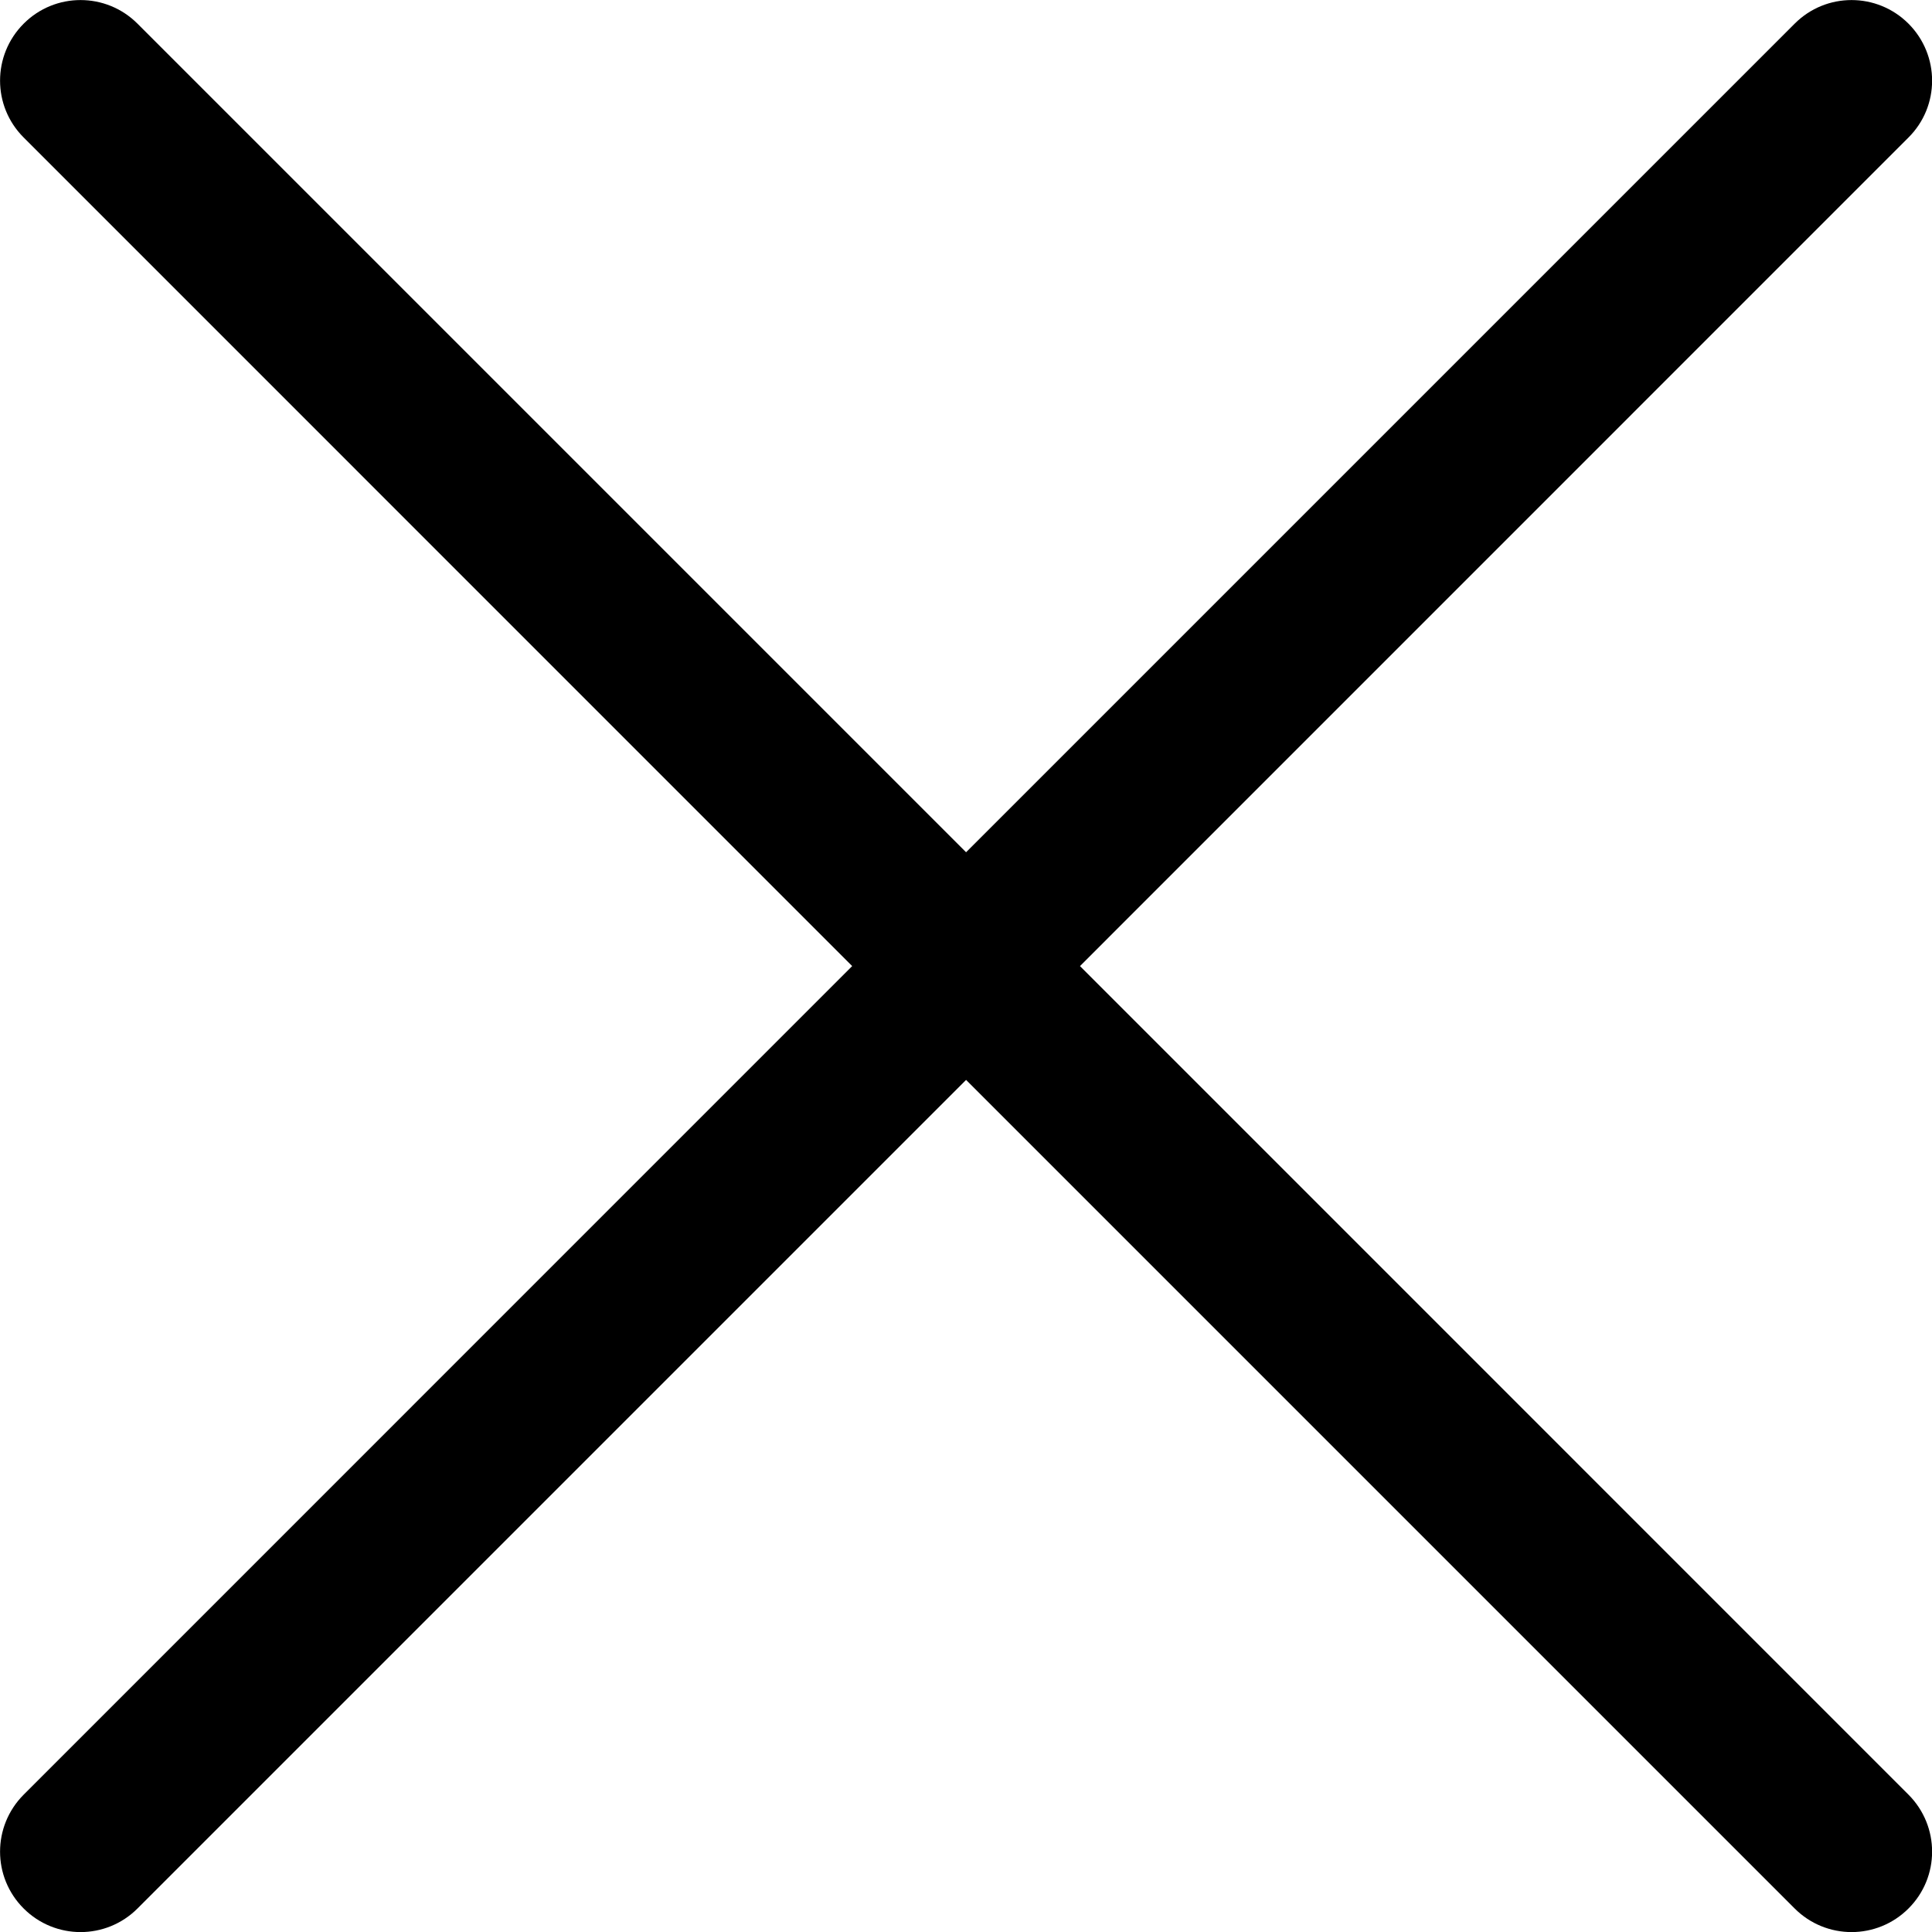
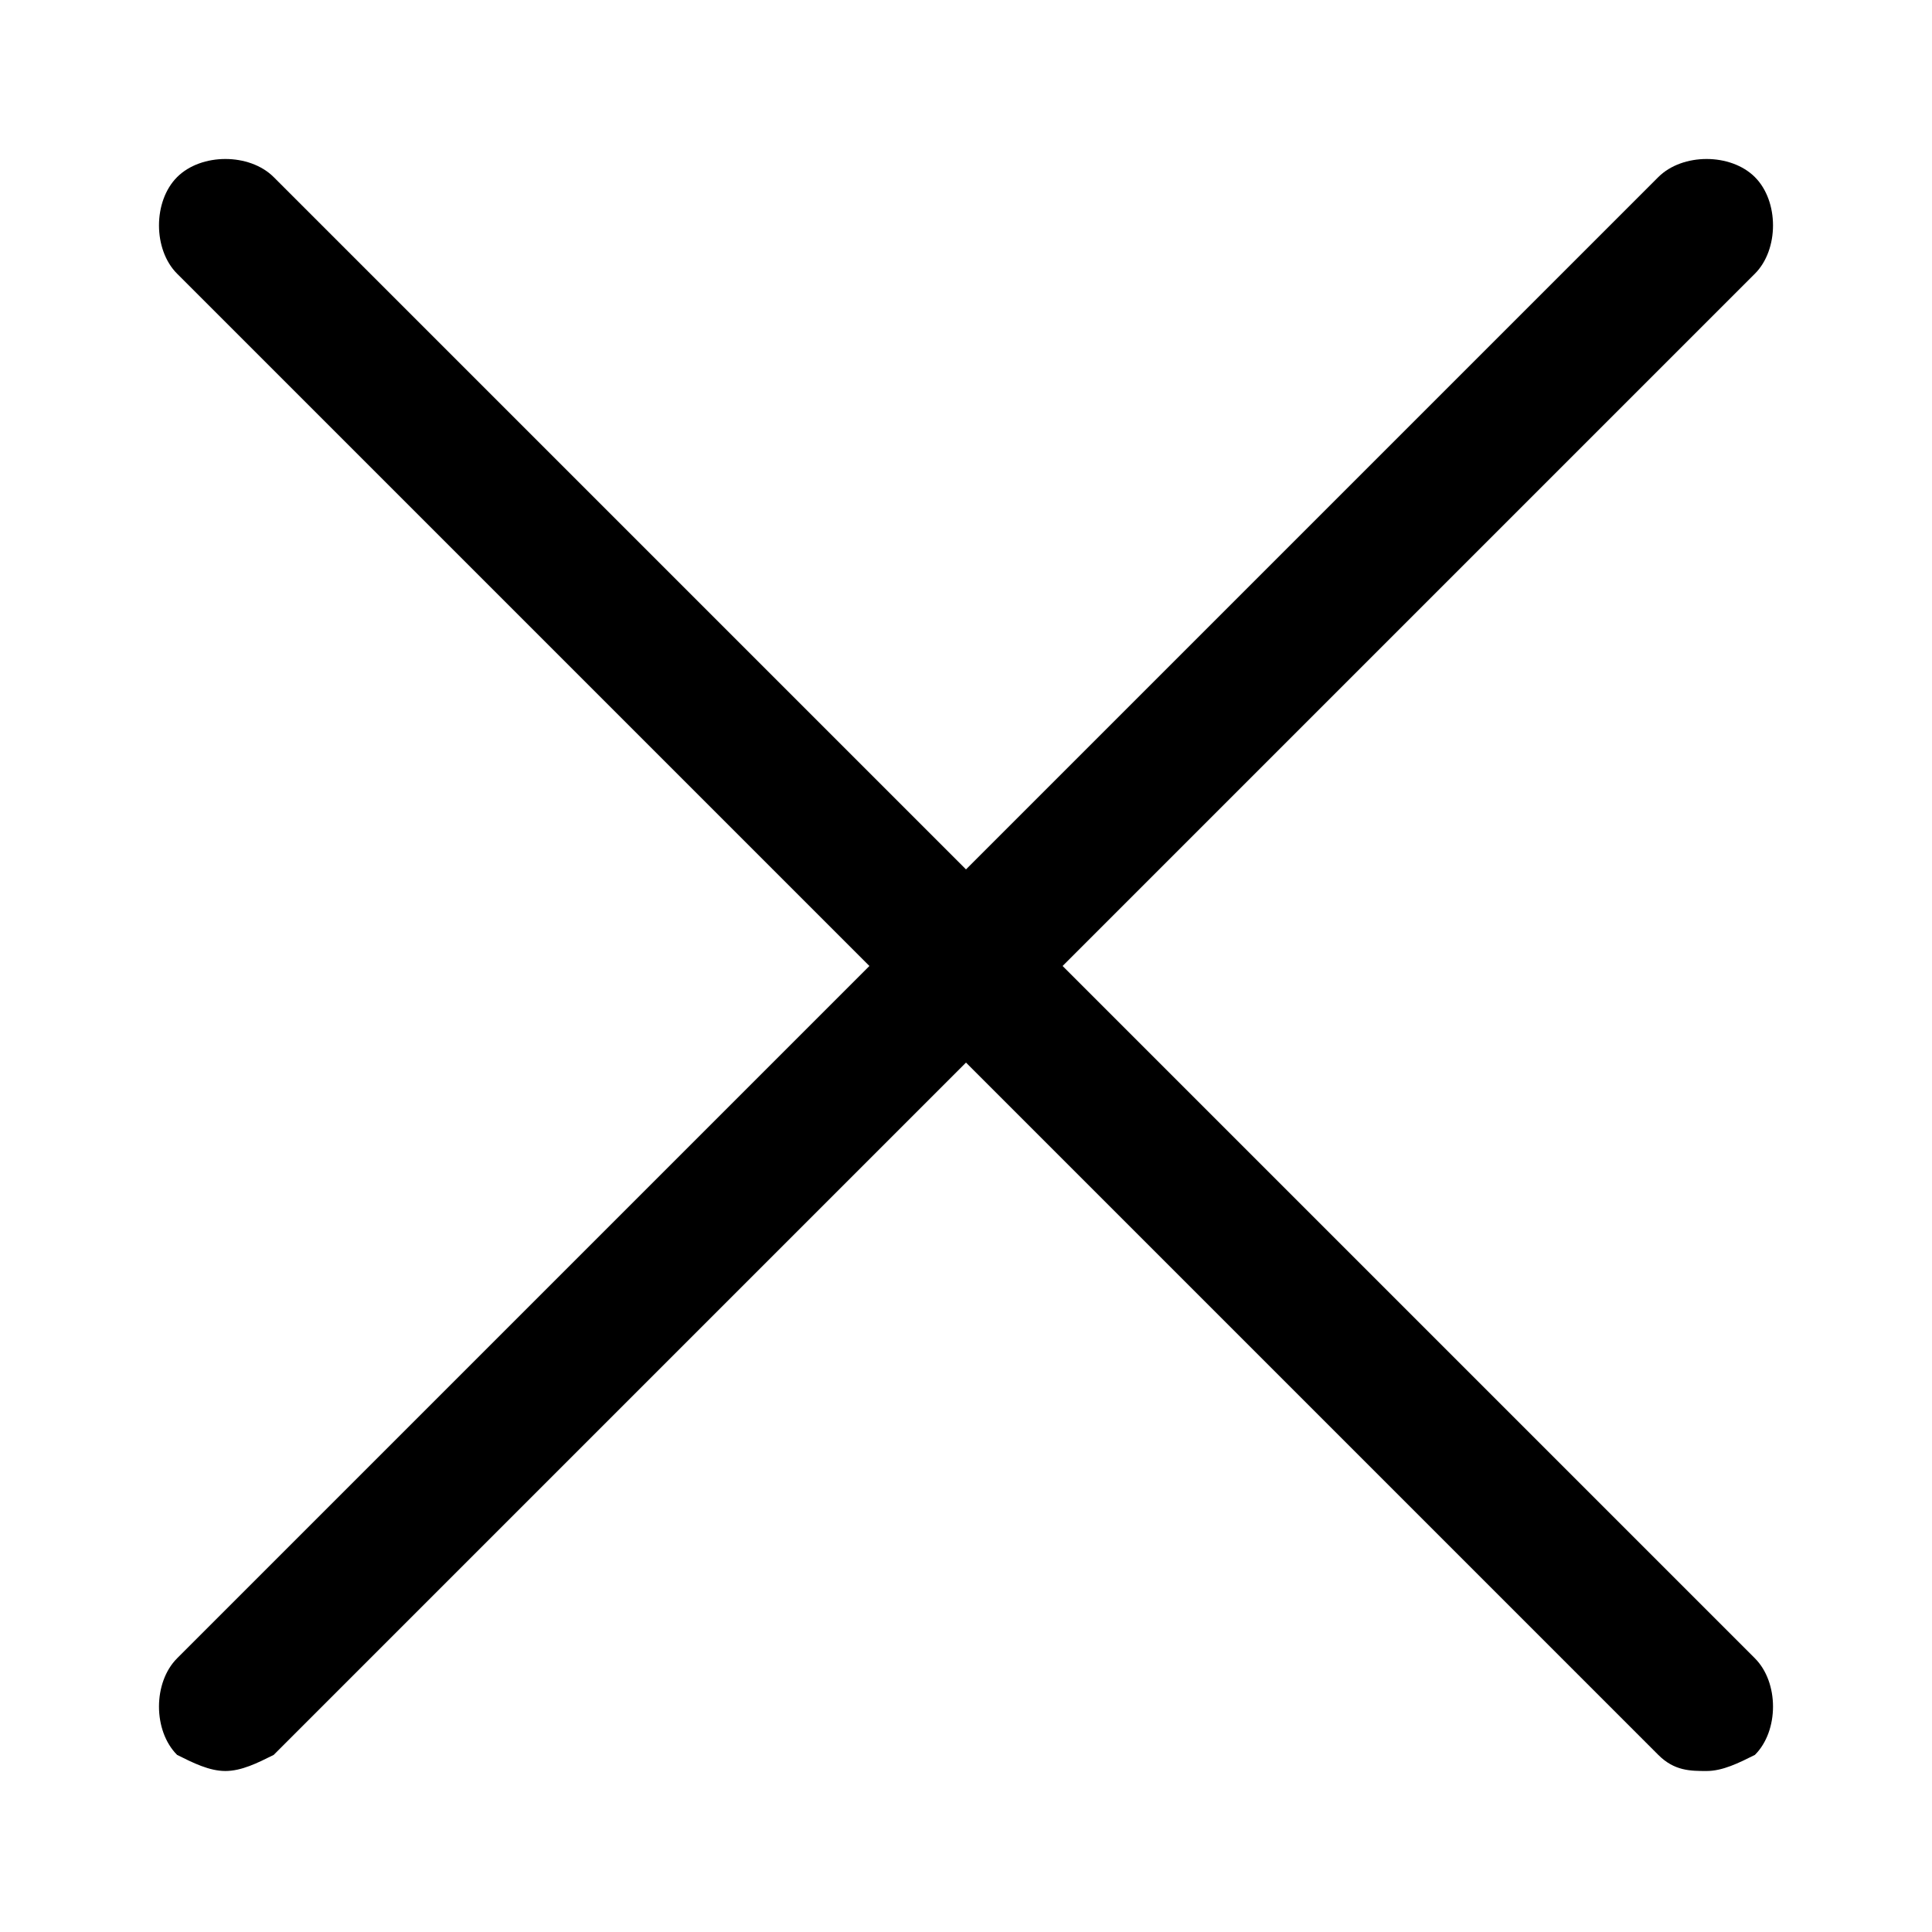
<svg xmlns="http://www.w3.org/2000/svg" version="1.1" id="Filled_Icons" x="0px" y="0px" width="24px" height="24px" viewBox="0 0 24 24" enable-background="new 0 0 24 24" xml:space="preserve">
-   <path d="M13.416,12.001L23.708,1.708c0.391-0.389,0.391-1.022,0-1.414c-0.391-0.391-1.024-0.391-1.414,0L12.001,10.587L1.708,0.294  c-0.391-0.391-1.024-0.391-1.414,0c-0.391,0.392-0.391,1.024,0,1.414l10.292,10.293L0.294,22.294c-0.391,0.392-0.391,1.024,0,1.414  c0.195,0.195,0.451,0.293,0.707,0.293c0.256,0,0.512-0.098,0.707-0.293l10.293-10.293l10.293,10.293  c0.195,0.195,0.451,0.293,0.707,0.293c0.256,0,0.512-0.098,0.707-0.293c0.391-0.39,0.391-1.022,0-1.414L13.416,12.001z" />
+   <path d="M13.2,12l8.6-8.6c0.3-0.3,0.3-0.9,0-1.2c-0.3-0.3-0.9-0.3-1.2,0L12,10.8L3.4,2.2c-0.3-0.3-0.9-0.3-1.2,0   c-0.3,0.3-0.3,0.9,0,1.2l8.6,8.6l-8.6,8.6c-0.3,0.3-0.3,0.9,0,1.2C2.4,21.9,2.6,22,2.8,22c0.2,0,0.4-0.1,0.6-0.2l8.6-8.6l8.6,8.6   c0.2,0.2,0.4,0.2,0.6,0.2s0.4-0.1,0.6-0.2c0.3-0.3,0.3-0.9,0-1.2L13.2,12z" />
</svg>
